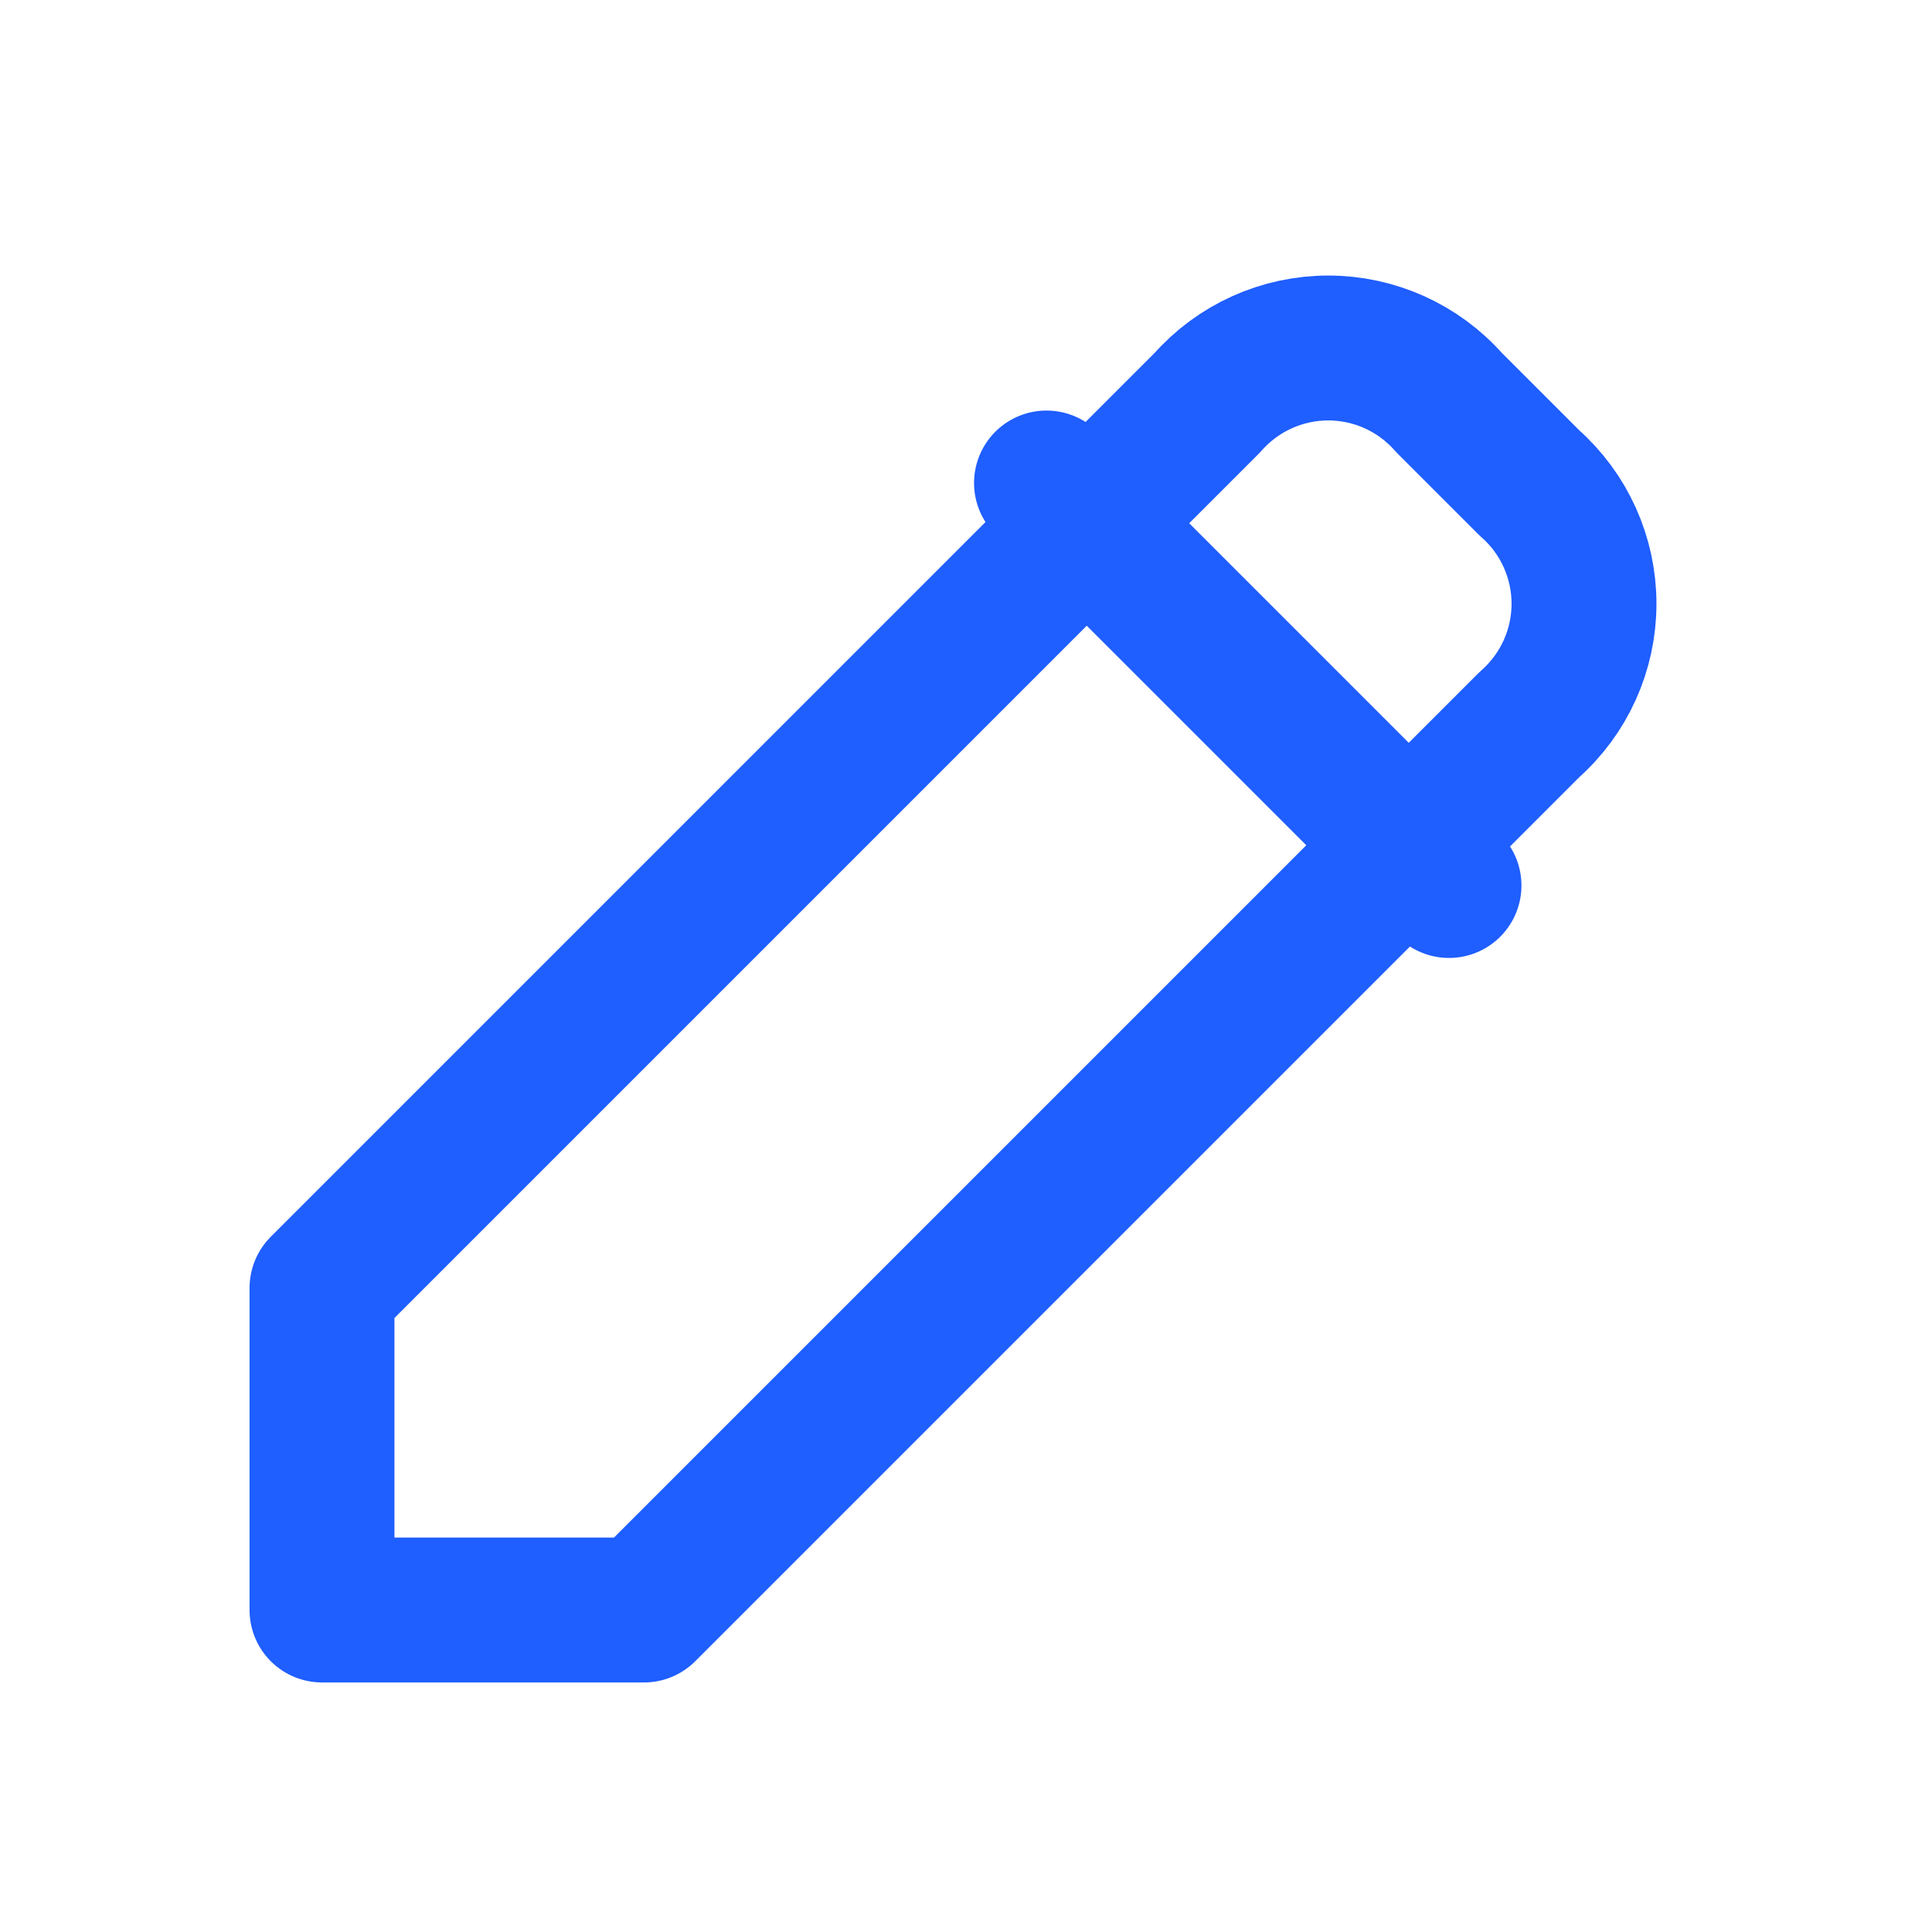
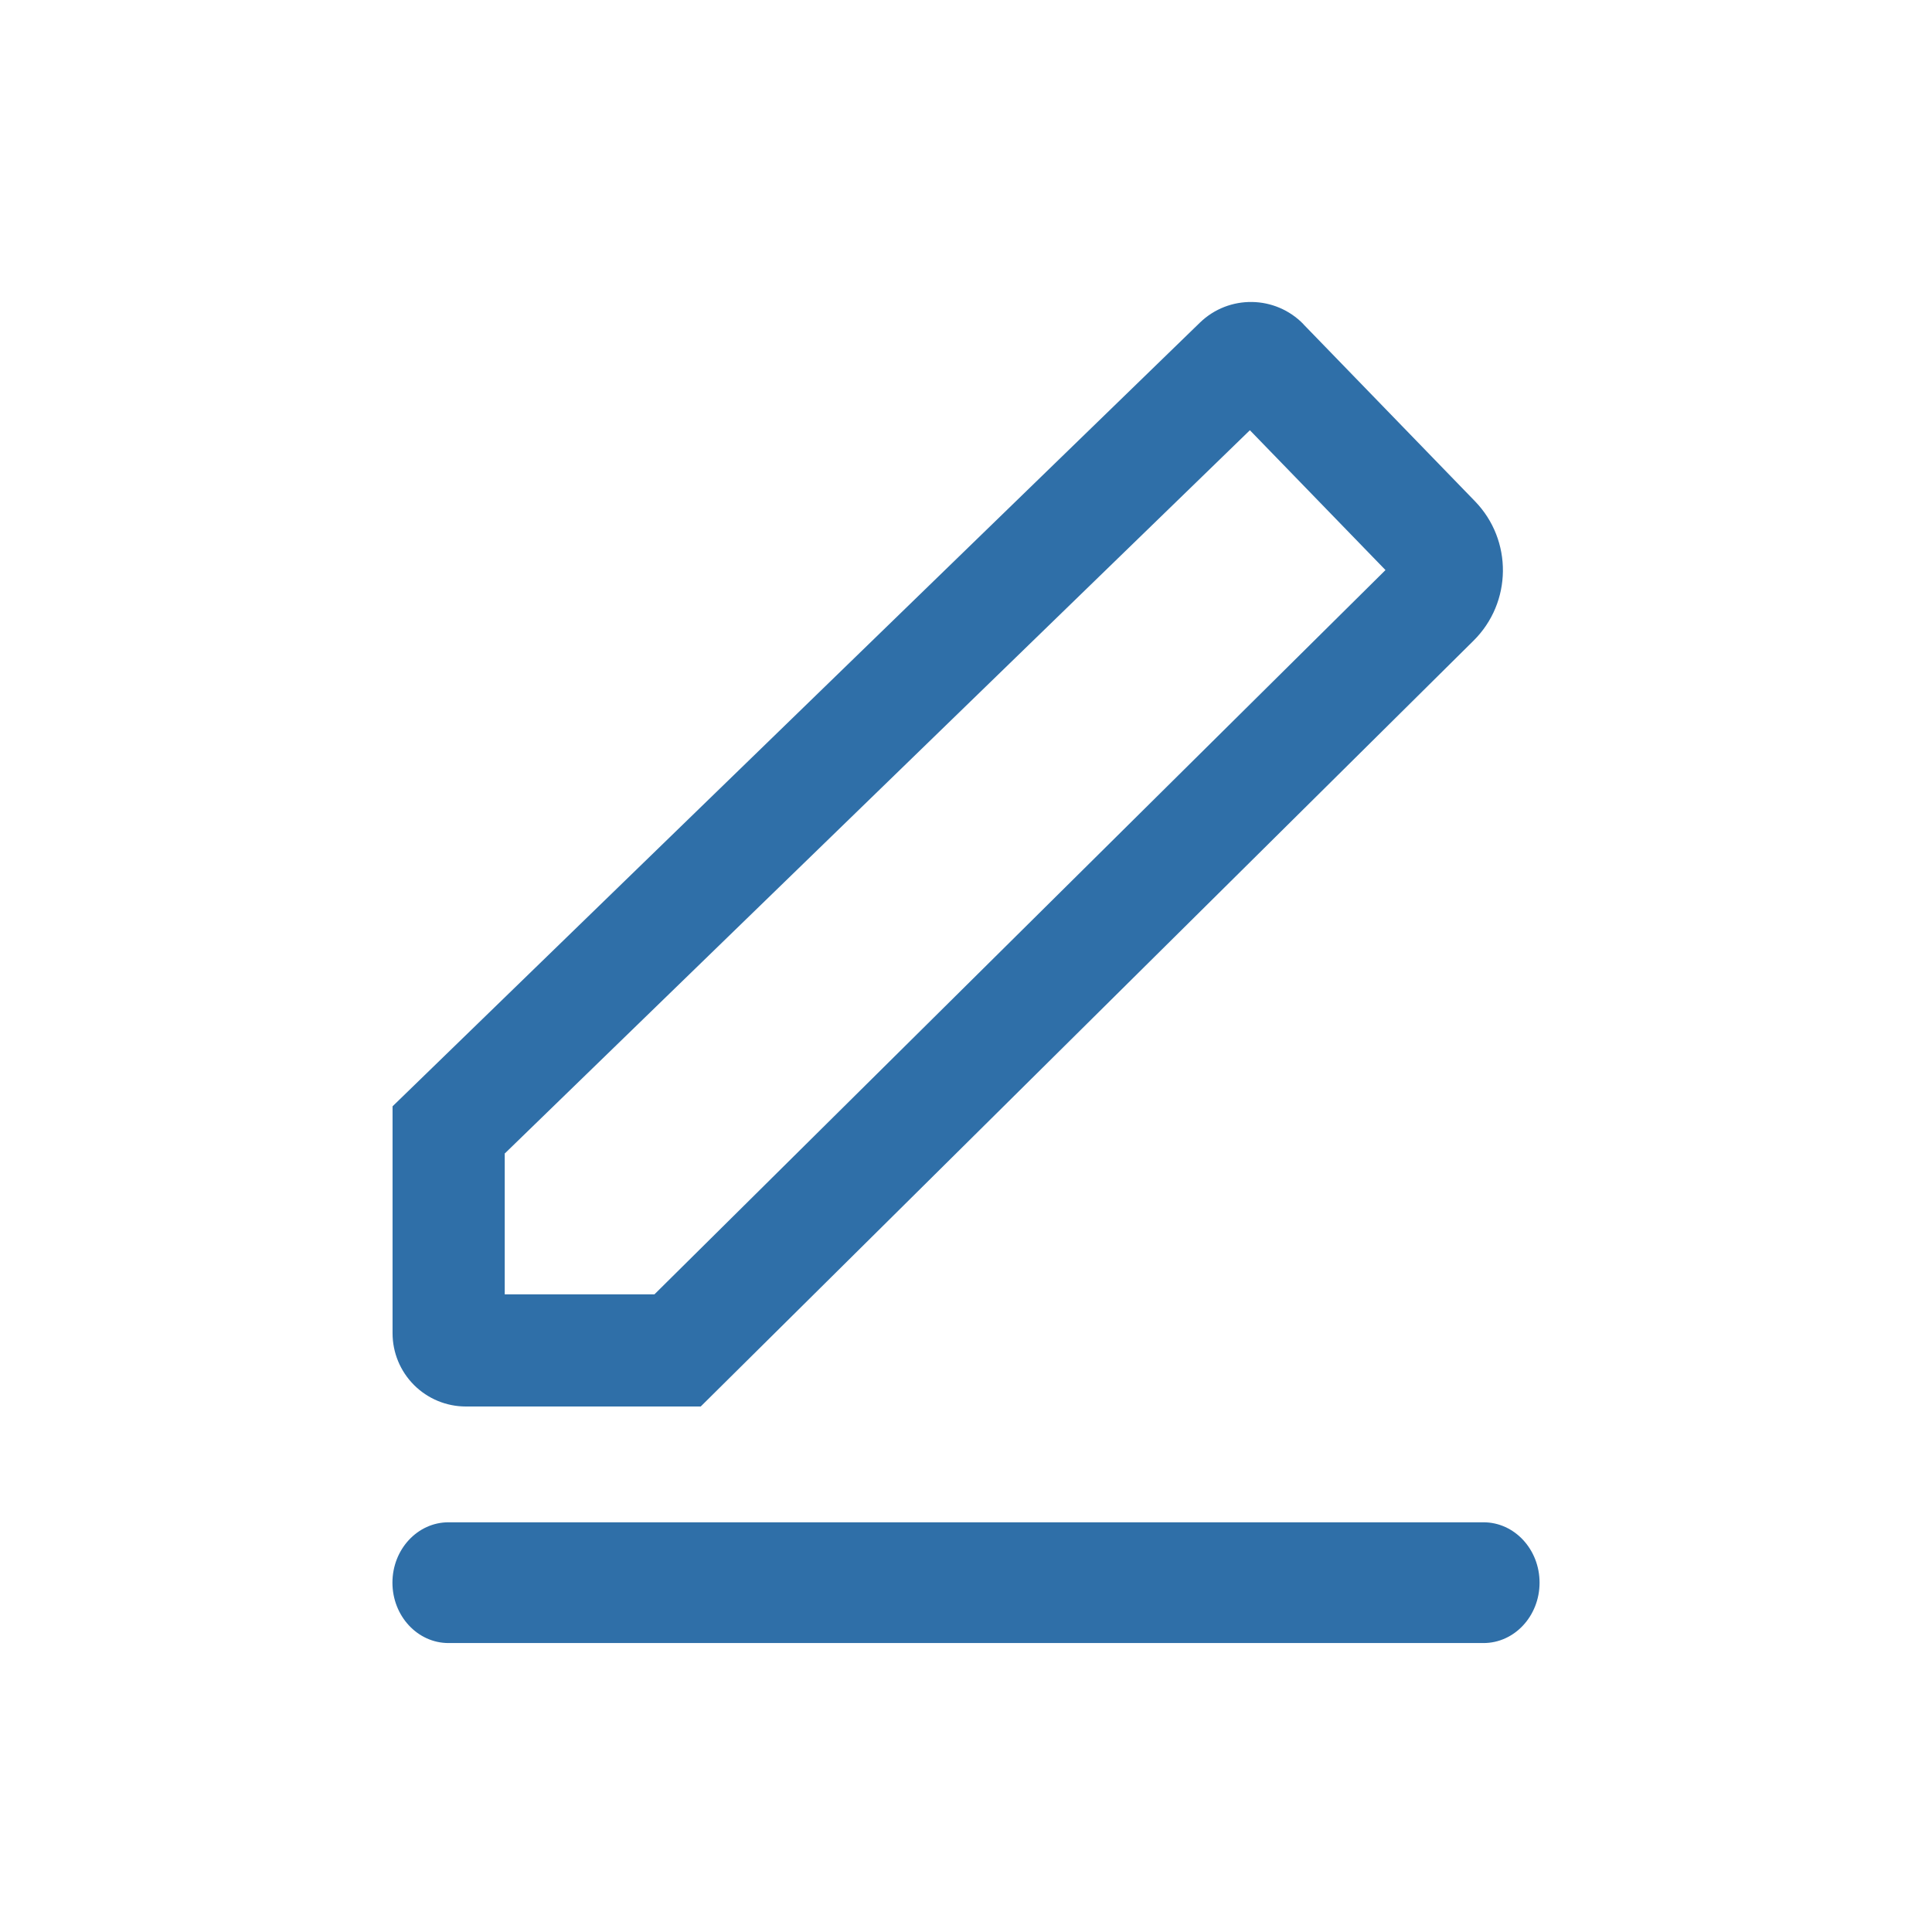
- <svg xmlns="http://www.w3.org/2000/svg" width="24" height="24" viewBox="0 0 24 24" fill="none">
-   <path d="M4 20h4l11-11a2 2 0 0 0 0-3l-1-1a2 2 0 0 0-3 0L4 16v4Z" stroke="#1F5EFF" stroke-width="1.8" stroke-linejoin="round" />
-   <path d="M13 6l5 5" stroke="#1F5EFF" stroke-width="1.8" stroke-linecap="round" />
+ <svg xmlns="http://www.w3.org/2000/svg" class="icon" width="200px" height="200.00px" viewBox="0 0 1024 1024" version="1.1">
+   <path fill="#2f6fa8" d="M690.816 171.84l90.944 93.824a52.544 52.544 0 0 1-0.768 73.92l-409.6 405.888h-124.48a38.848 38.848 0 0 1-38.848-38.912V586.368l427.904-415.36a38.848 38.848 0 0 1 54.912 0.832zM267.52 611.52v74.496h79.36l387.456-383.872-71.872-74.112L267.392 611.52z m-29.824 259.328c-16.384 0-29.696-14.336-29.696-32s13.312-32 29.696-32h548.608c16.384 0 29.696 14.336 29.696 32s-13.312 32-29.696 32H237.696z" />
</svg>
